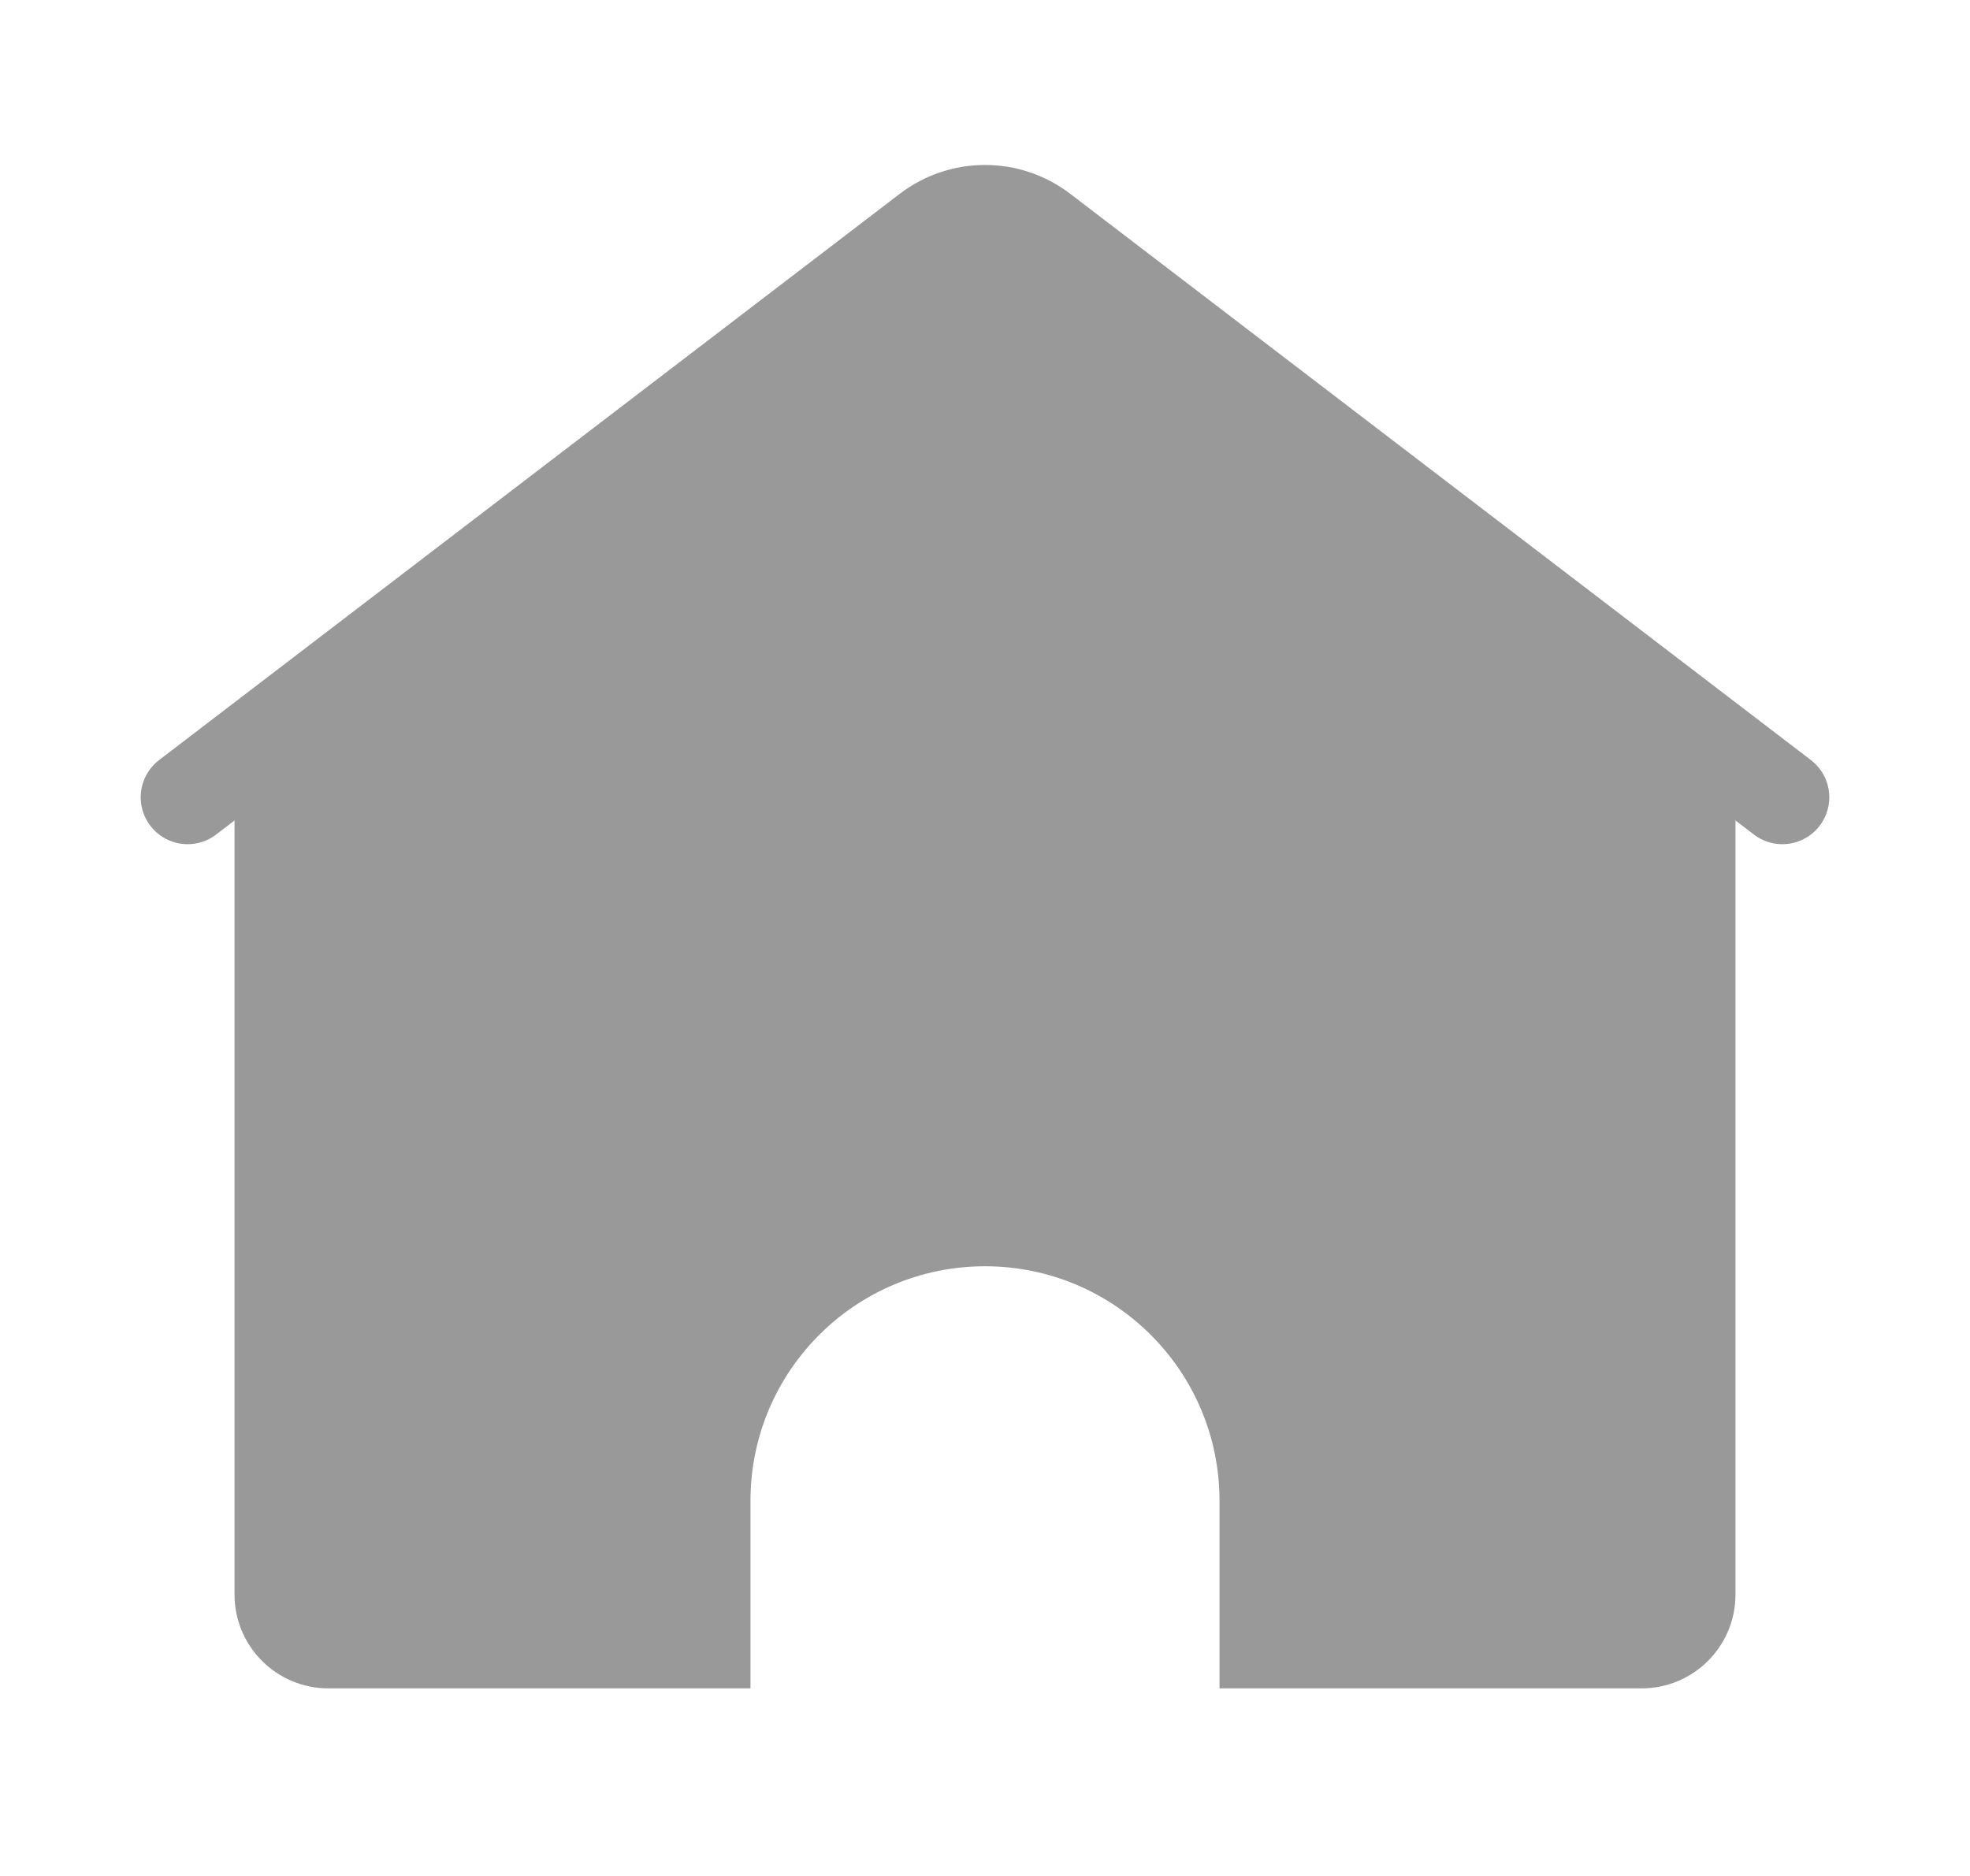
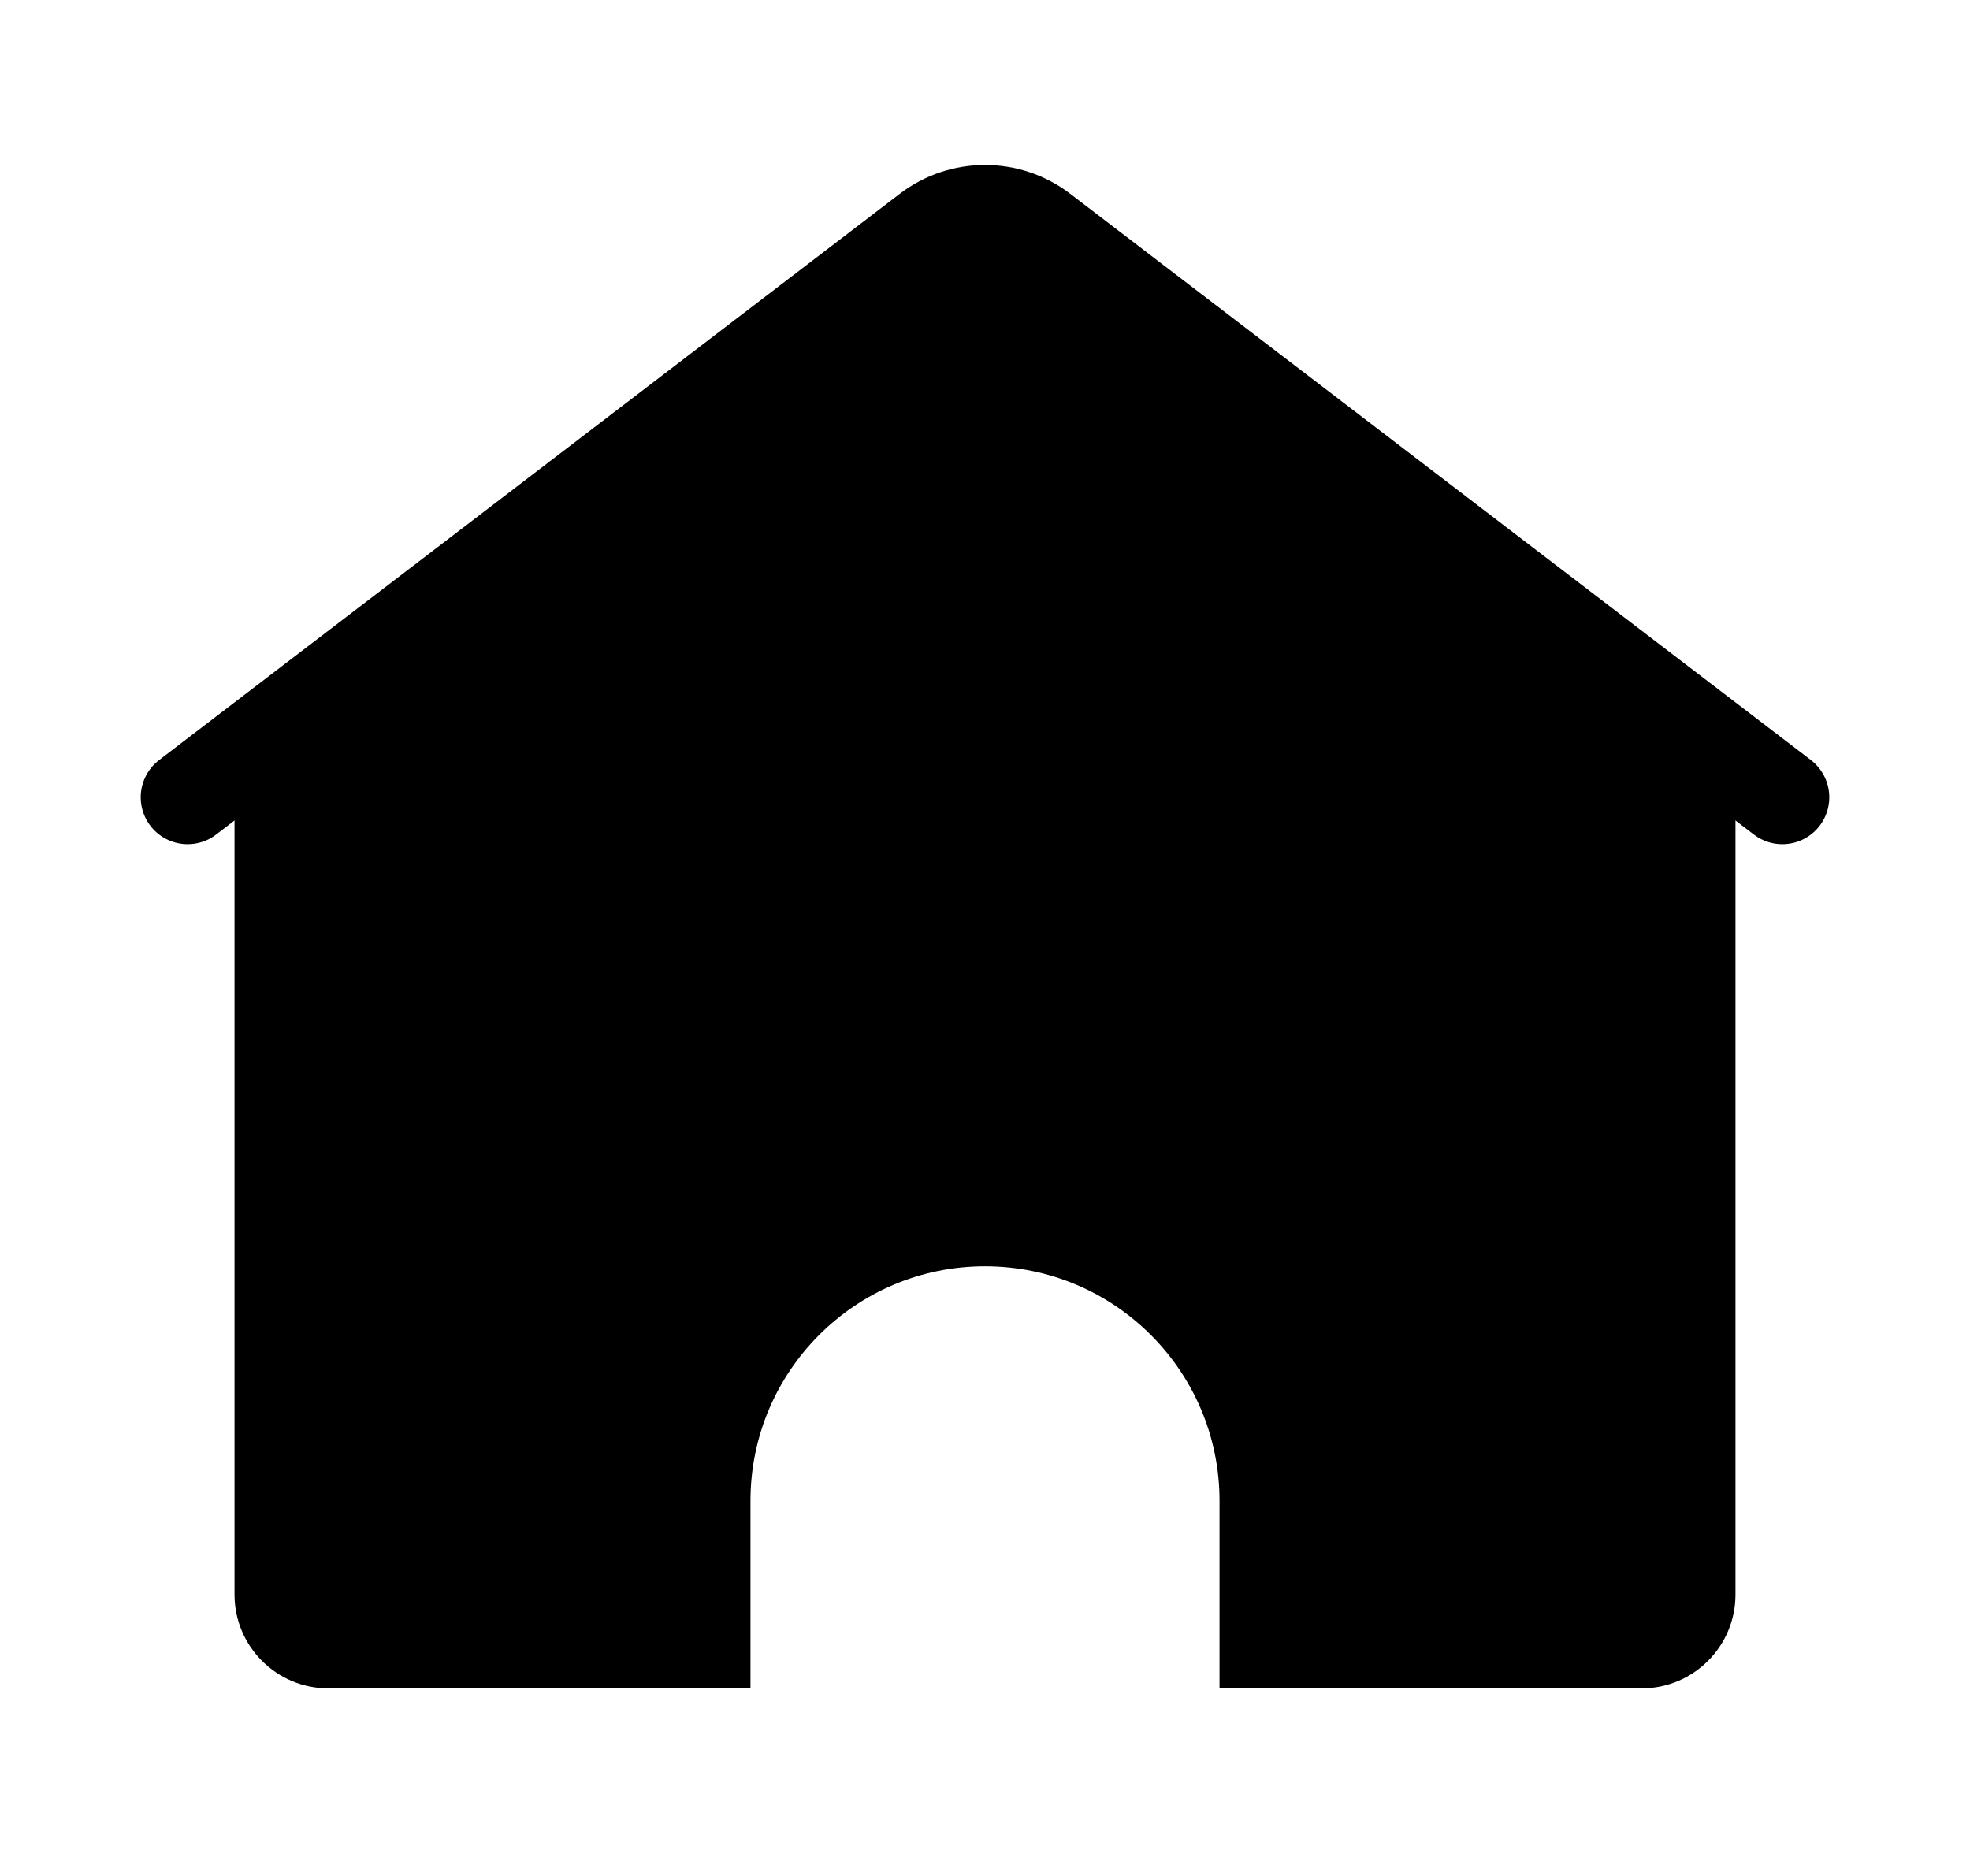
- <svg xmlns="http://www.w3.org/2000/svg" width="21" height="20" viewBox="0 0 21 20" fill="none">
+ <svg xmlns="http://www.w3.org/2000/svg" width="21" height="20" viewBox="0 0 21 20" fill="currentColor">
  <g id="icon-menu-åçä»ç»">
-     <path id="Rectangle 8067" d="M2 8.5L9.893 2.465C10.251 2.19 10.749 2.19 11.107 2.465L19 8.5" stroke="#999999" stroke-linecap="round" stroke-linejoin="round" />
-     <path id="Subtract" d="M2.9 7.7C2.648 7.889 2.5 8.185 2.5 8.5V17C2.5 17.552 2.948 18 3.5 18H8V16C8 14.619 9.119 13.5 10.5 13.5C11.881 13.5 13 14.619 13 16V18H17.5C18.052 18 18.5 17.552 18.5 17V8.5C18.5 8.185 18.352 7.889 18.1 7.7L11.1 2.45C10.744 2.183 10.256 2.183 9.9 2.45L2.9 7.7Z" fill="#999999" />
+     <path id="Rectangle 8067" d="M2 8.5L9.893 2.465C10.251 2.19 10.749 2.19 11.107 2.465L19 8.5" stroke="currentColor" stroke-linecap="round" stroke-linejoin="round" />
+     <path id="Subtract" d="M2.9 7.7C2.648 7.889 2.5 8.185 2.5 8.5V17C2.5 17.552 2.948 18 3.5 18H8V16C8 14.619 9.119 13.5 10.5 13.5C11.881 13.5 13 14.619 13 16V18H17.5C18.052 18 18.5 17.552 18.5 17V8.5C18.5 8.185 18.352 7.889 18.1 7.7L11.1 2.45C10.744 2.183 10.256 2.183 9.9 2.45L2.9 7.7Z" fill="currentColor" />
  </g>
</svg>
